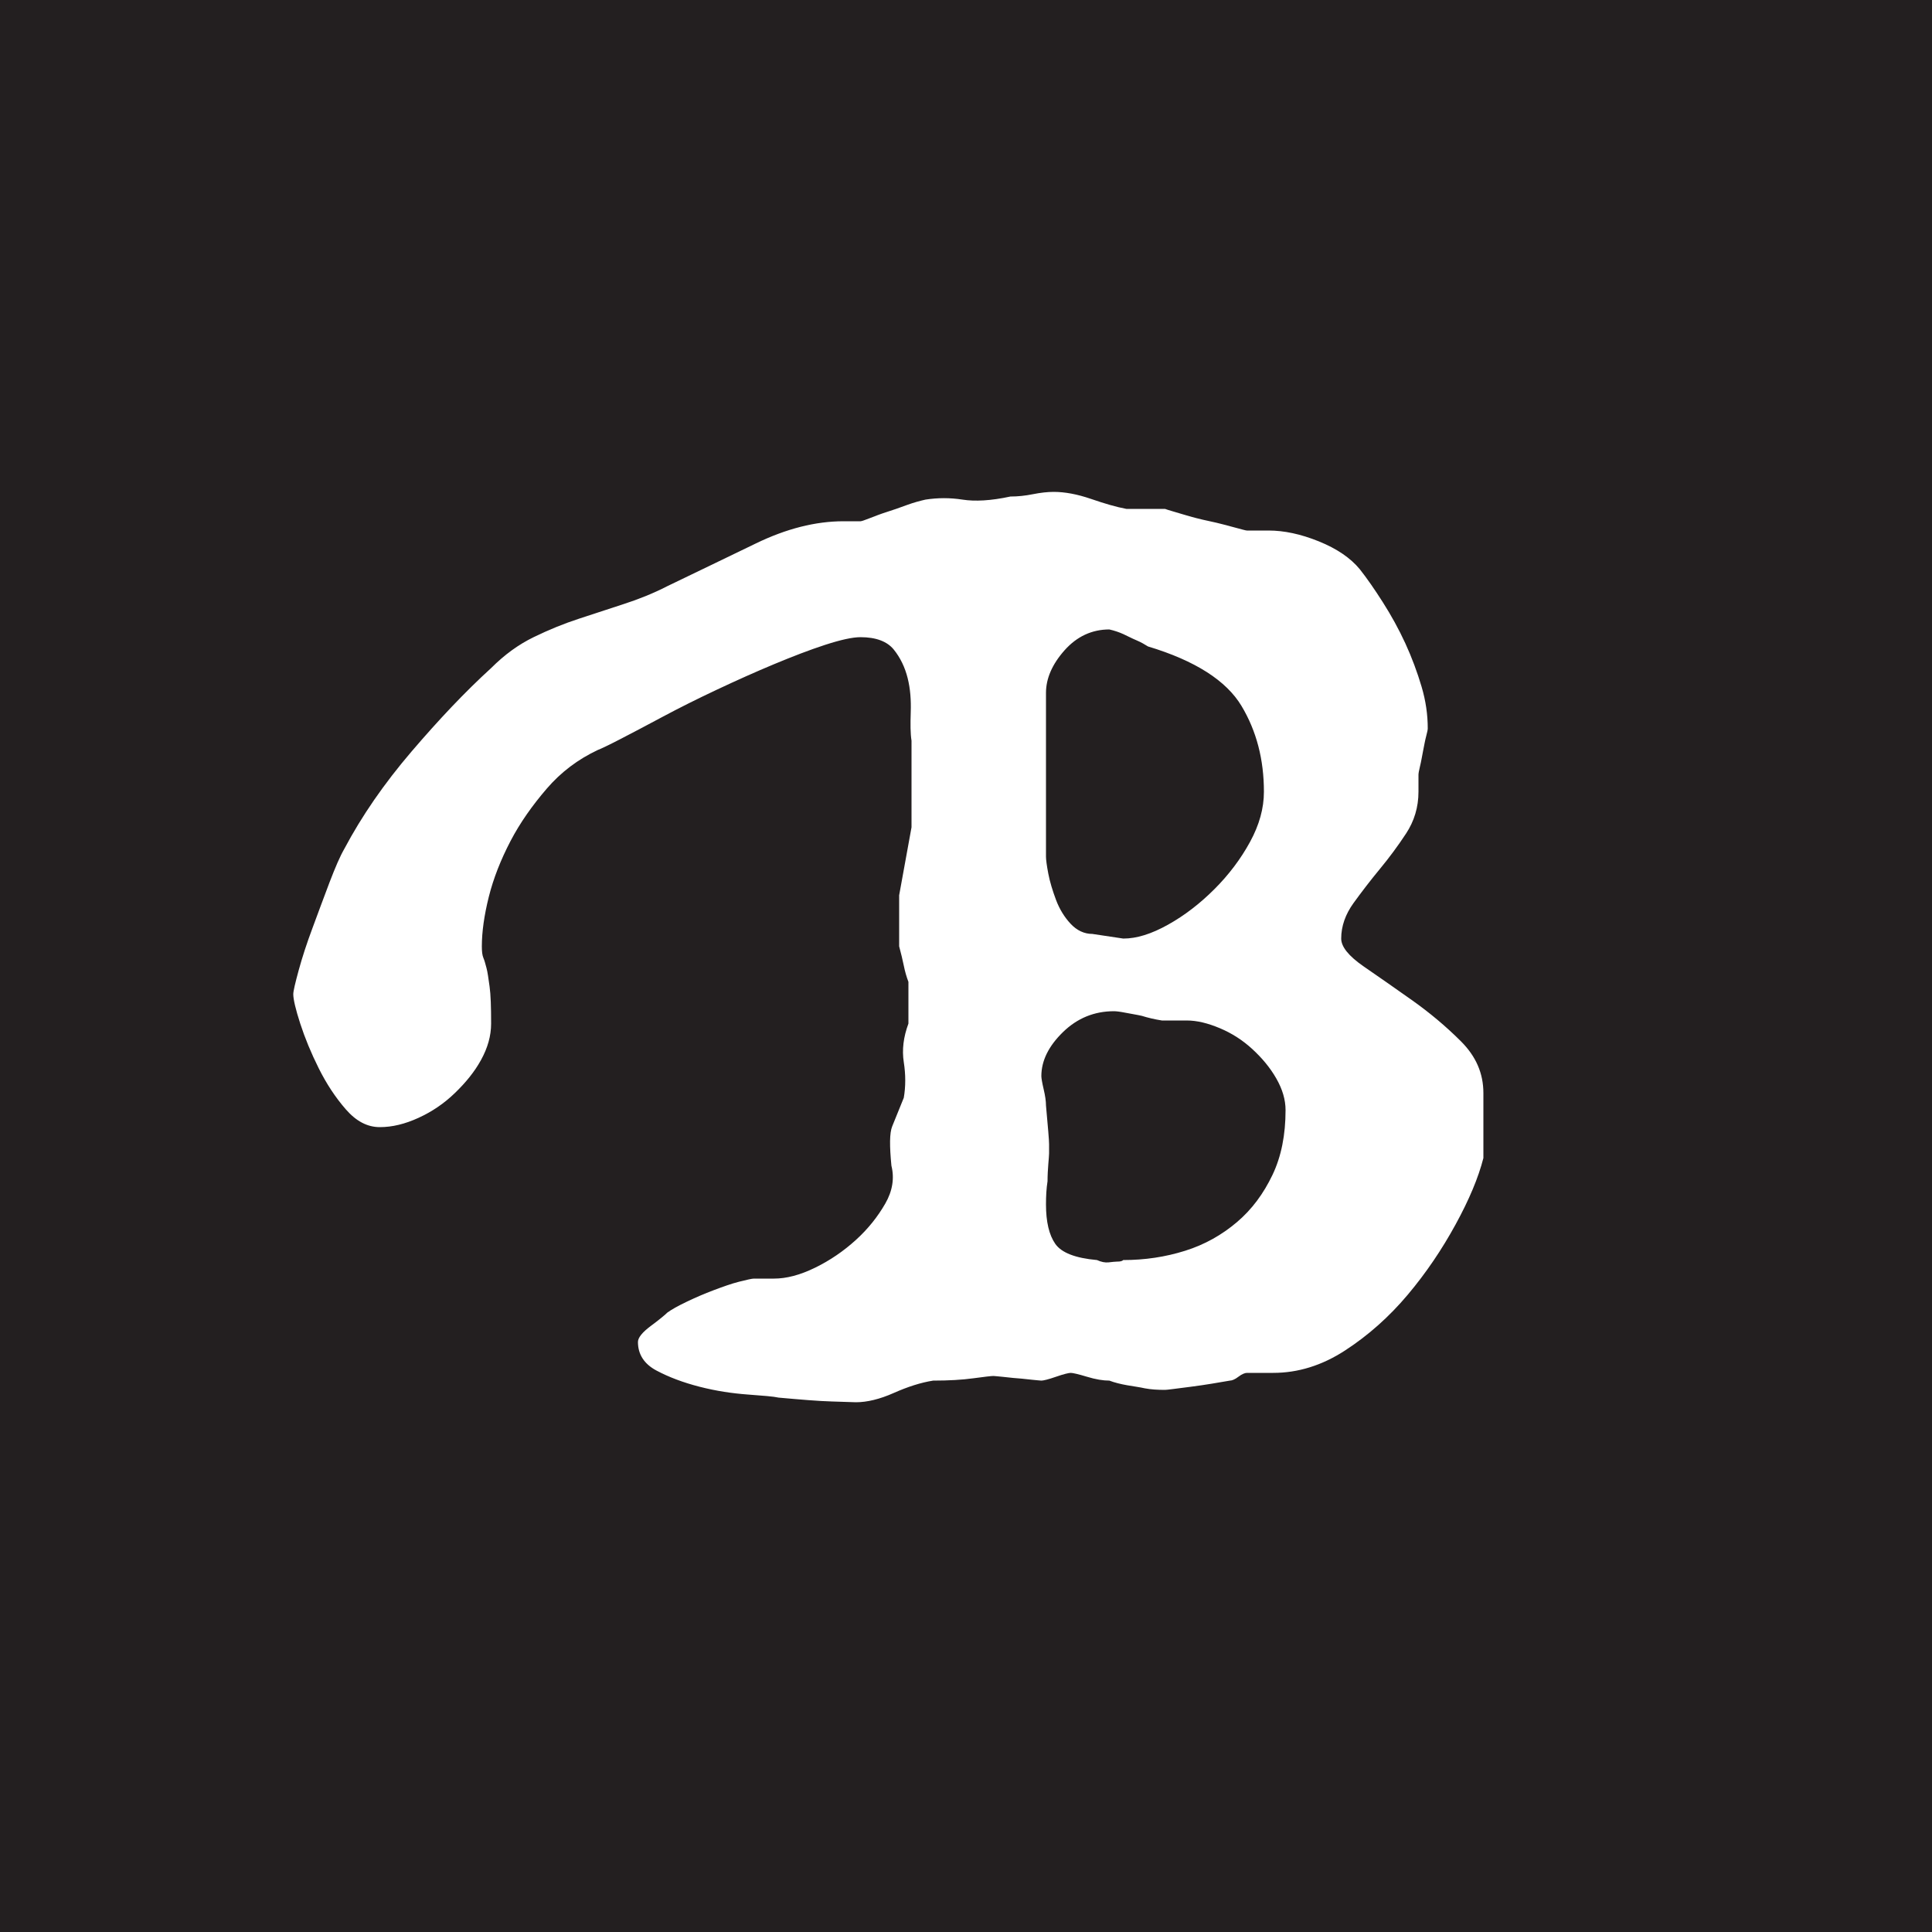
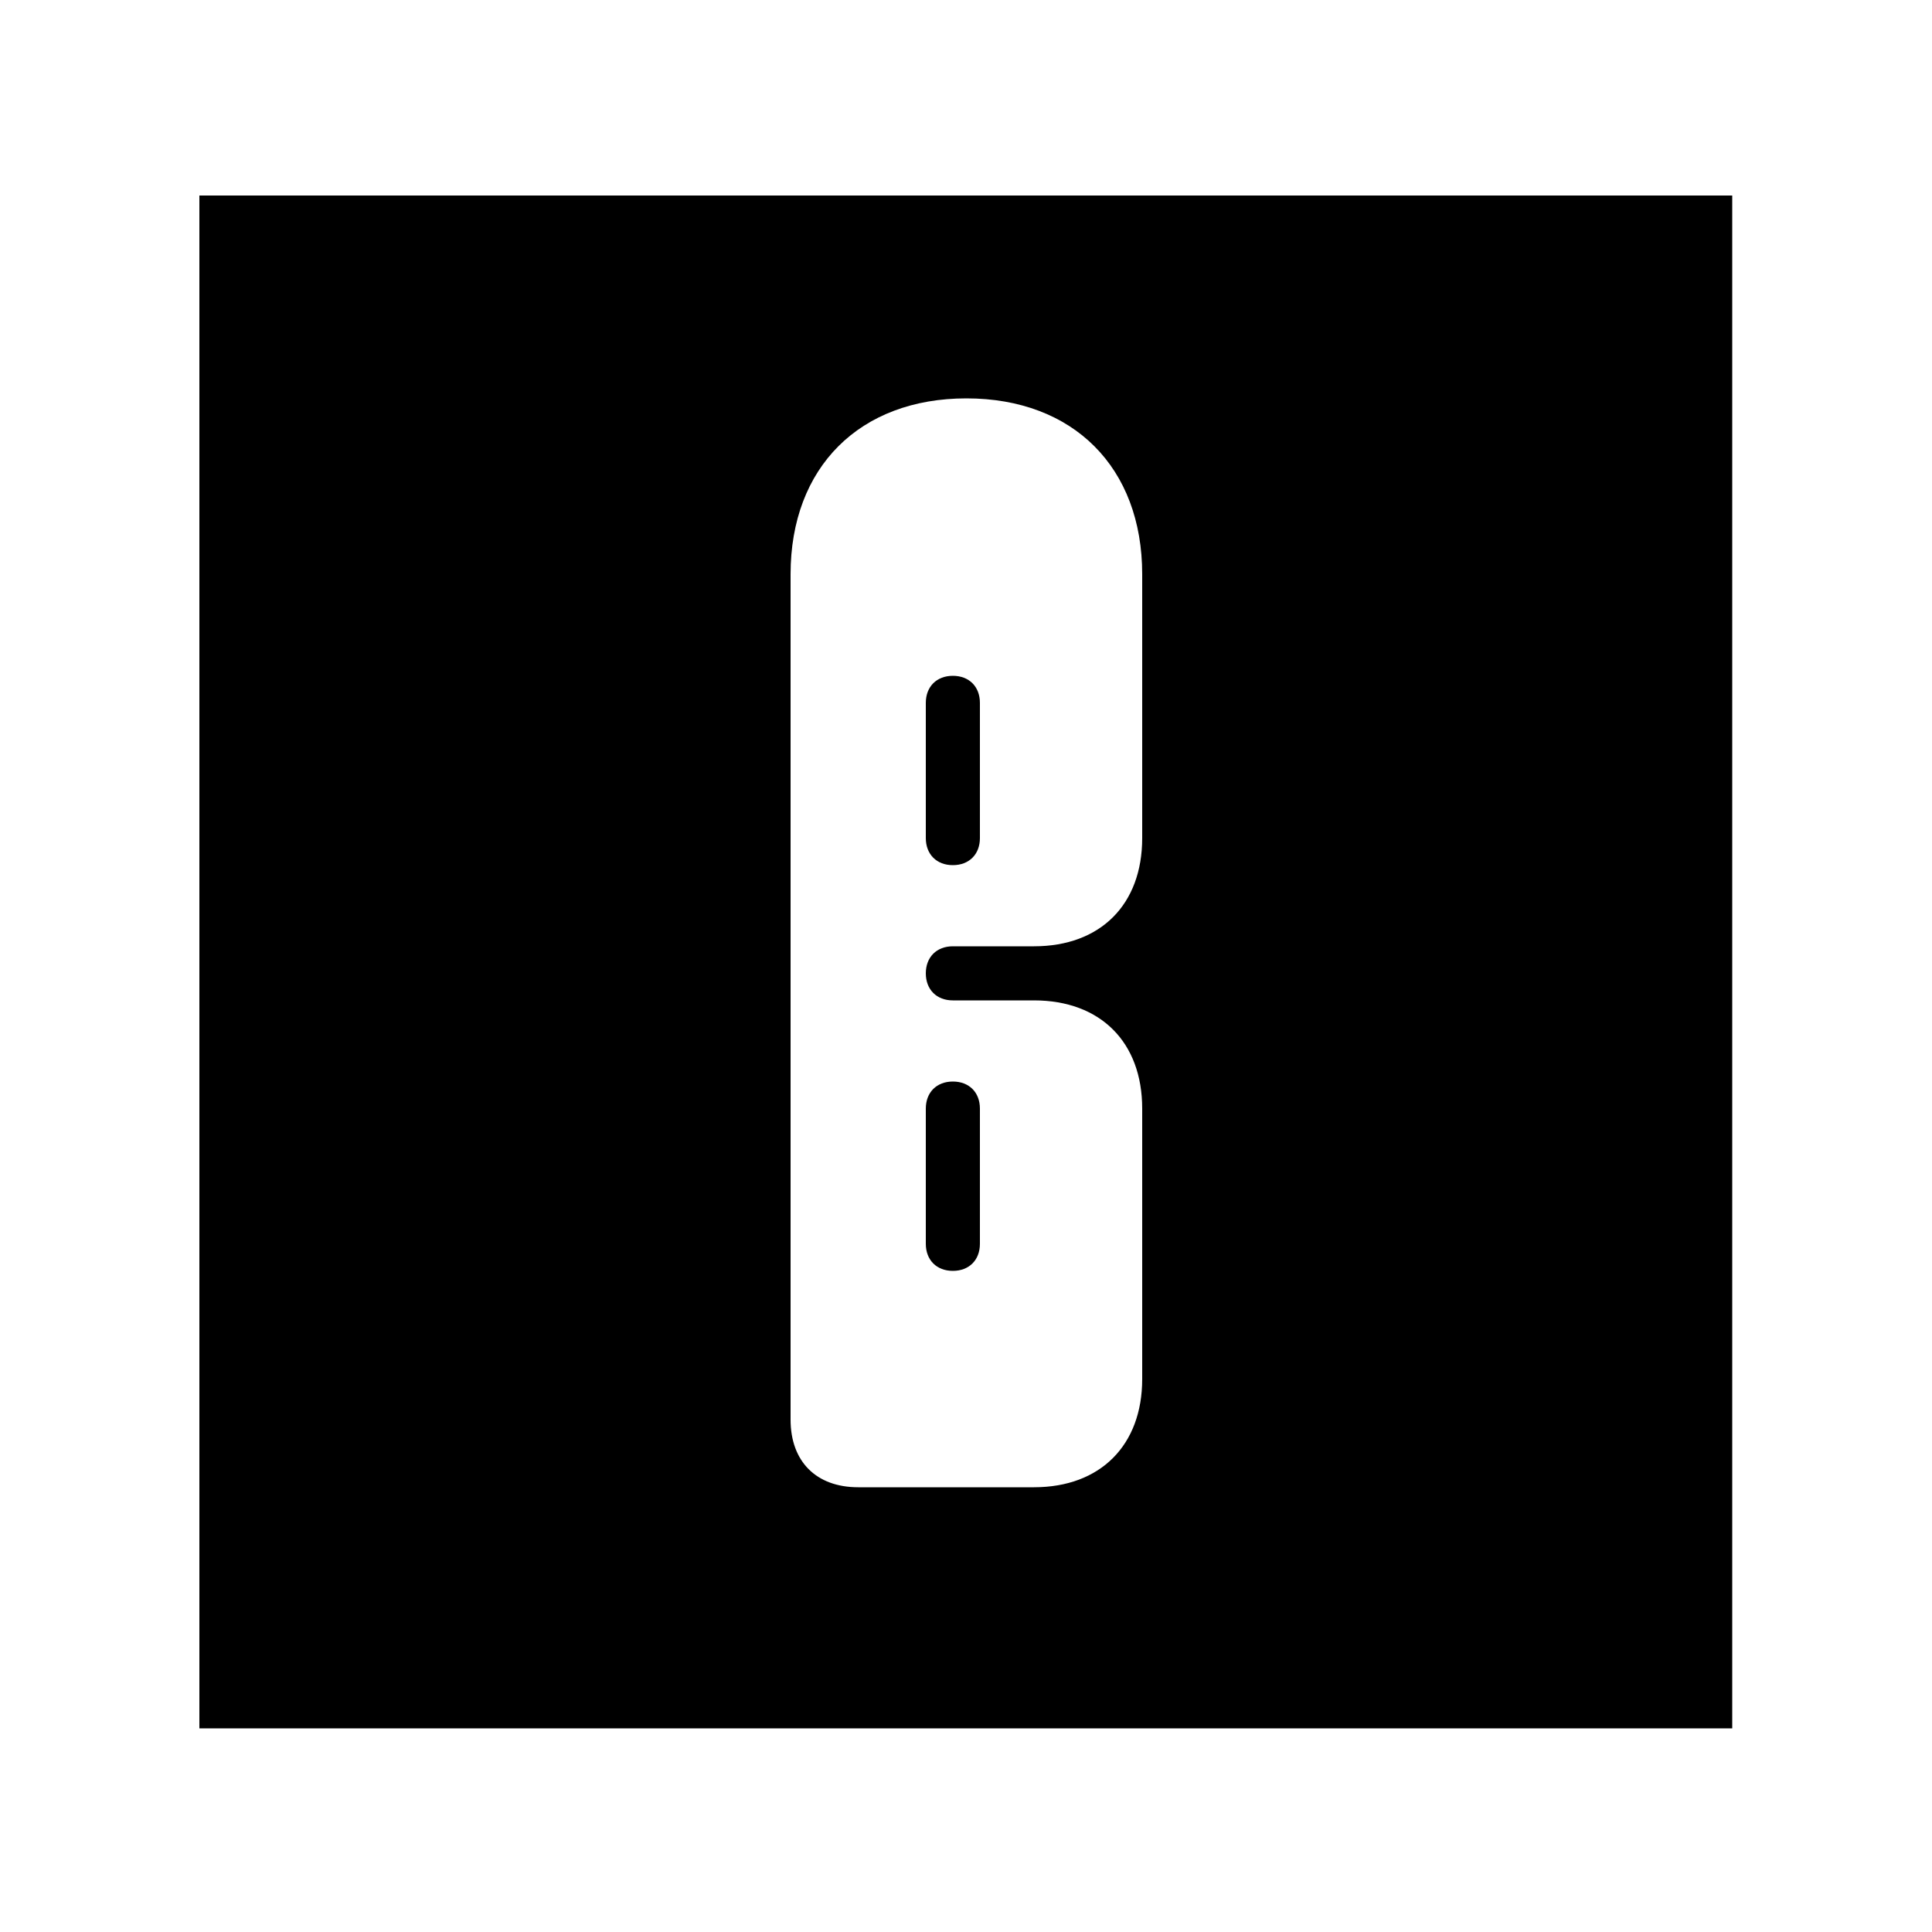
- <svg xmlns="http://www.w3.org/2000/svg" version="1.1" x="0px" y="0px" viewBox="0 0 500 500" style="enable-background:new 0 0 500 500;" xml:space="preserve">
-   <style type="text/css">
- 	.st0{fill:#231F20;}
- 	.st1{fill:#FFFFFF;}
- 	.st2{fill:#231F20;stroke:#FFFFFF;stroke-width:8;stroke-miterlimit:10;}
- 	.st3{fill:url(#SVGID_1_);}
- 	.st4{fill:url(#SVGID_2_);}
- 	.st5{fill:#E48F2E;}
- </style>
-   <g id="Layer_1">
-     <rect x="-56.9" y="-54.7" class="st0" width="613.8" height="609.5" />
-     <g>
-       <path class="st1" d="M272.7,127.3c2.9,0,6.1,0.6,9.6,1.8c3.5,1.2,6.5,2.1,9.2,2.6h10c0.8,0.3,2.3,0.7,4.6,1.4    c2.3,0.7,4.6,1.3,7,1.8c2.4,0.5,4.5,1.1,6.4,1.6c1.9,0.5,2.9,0.8,3.2,0.8h5.6c4,0,8.3,0.9,13,2.8c4.7,1.9,8.2,4.3,10.6,7.2    c1.9,2.4,3.9,5.3,6,8.6c2.1,3.3,4.1,6.9,5.8,10.6c1.7,3.7,3.1,7.5,4.2,11.2c1.1,3.7,1.6,7.3,1.6,10.8c0,0.3-0.1,0.9-0.4,2    c-0.3,1.1-0.5,2.3-0.8,3.8c-0.3,1.5-0.5,2.8-0.8,4c-0.3,1.2-0.4,1.9-0.4,2.2v4.4c0,4-1.1,7.6-3.2,10.8c-2.1,3.2-4.4,6.3-6.8,9.2    c-2.4,2.9-4.7,5.9-6.8,8.8c-2.1,2.9-3.2,6-3.2,9.2c0,2.1,1.9,4.5,5.8,7.2c3.9,2.7,8.1,5.6,12.6,8.8c4.5,3.2,8.7,6.7,12.6,10.6    c3.9,3.9,5.8,8.3,5.8,13.4v16.8c-1.3,5.1-3.7,10.8-7.2,17.2c-3.5,6.4-7.6,12.5-12.4,18.2c-4.8,5.7-10.2,10.5-16.2,14.4    c-6,3.9-12.2,5.8-18.6,5.8h-6.8c-0.5,0-1.3,0.3-2.2,1c-0.9,0.7-1.7,1-2.2,1c-2.9,0.5-6.3,1.1-10.2,1.6c-3.9,0.5-6.1,0.8-6.6,0.8    c-1.9,0-3.6-0.1-5.2-0.4c-1.3-0.3-2.9-0.5-4.6-0.8c-1.7-0.3-3.3-0.7-4.6-1.2c-1.6,0-3.5-0.3-5.8-1c-2.3-0.7-3.7-1-4.2-1    c-0.5,0-1.8,0.3-3.8,1c-2,0.7-3.3,1-3.8,1c-0.3,0-1-0.1-2.2-0.2c-1.2-0.1-2.5-0.3-4-0.4c-1.5-0.1-2.8-0.3-4-0.4    c-1.2-0.1-1.9-0.2-2.2-0.2c-0.5,0-2.3,0.2-5.2,0.6c-2.9,0.4-6.4,0.6-10.4,0.6c-3.2,0.5-6.6,1.6-10.2,3.2c-3.6,1.6-6.9,2.4-9.8,2.4    c-0.5,0-2.6-0.1-6.2-0.2c-3.6-0.1-8.2-0.5-13.8-1c-1.3-0.3-4-0.5-8-0.8c-4-0.3-8.1-0.9-12.4-2c-4.3-1.1-8-2.5-11.2-4.2    c-3.2-1.7-4.8-4.2-4.8-7.4c0-1.1,1.1-2.5,3.4-4.2c2.3-1.7,3.7-2.9,4.2-3.4c1.1-0.8,2.7-1.7,5-2.8c2.3-1.1,4.6-2.1,7-3    c2.4-0.9,4.6-1.7,6.6-2.2c2-0.5,3.3-0.8,3.8-0.8h5.2c3.2,0,6.7-0.9,10.6-2.8c3.9-1.9,7.4-4.3,10.6-7.2c3.2-2.9,5.7-6.1,7.6-9.4    c1.9-3.3,2.4-6.6,1.6-9.8c-0.5-5.1-0.5-8.5,0.2-10.2c0.7-1.7,1.7-4.2,3-7.4c0.5-2.9,0.5-6,0-9.2c-0.5-3.2-0.1-6.5,1.2-10v-10.8    c-0.5-1.3-0.9-2.7-1.2-4.2c-0.3-1.5-0.7-3.1-1.2-5v-13.2c0.5-2.9,1.1-5.9,1.6-8.8c0.5-2.9,1.1-5.9,1.6-8.8v-22.4    c-0.3-1.9-0.3-4.3-0.2-7.4c0.1-3.1-0.1-6-0.8-8.8c-0.7-2.8-1.9-5.3-3.6-7.4c-1.7-2.1-4.6-3.2-8.6-3.2c-2.1,0-5.2,0.7-9.2,2    c-4,1.3-8.4,3-13.2,5c-4.8,2-9.7,4.2-14.8,6.6c-5.1,2.4-9.7,4.7-14,7c-4.3,2.3-7.9,4.2-11,5.8c-3.1,1.6-5,2.5-5.8,2.8    c-5.1,2.4-9.5,5.7-13.2,10c-3.7,4.3-6.9,8.8-9.4,13.6c-2.5,4.8-4.4,9.6-5.6,14.4c-1.2,4.8-1.8,9.1-1.8,12.8c0,1.3,0.1,2.3,0.4,3    c0.3,0.7,0.5,1.5,0.8,2.6c0.3,1.1,0.5,2.7,0.8,4.8c0.3,2.1,0.4,5.3,0.4,9.6c0,3.2-0.9,6.3-2.6,9.4c-1.7,3.1-4,5.9-6.8,8.6    c-2.8,2.7-5.9,4.8-9.4,6.4c-3.5,1.6-6.8,2.4-10,2.4c-3.2,0-6.1-1.5-8.8-4.6c-2.7-3.1-5-6.6-7-10.6s-3.6-7.9-4.8-11.6    c-1.2-3.7-1.8-6.3-1.8-7.6c0-0.8,0.5-2.9,1.4-6.2c0.9-3.3,2.1-7,3.6-11c1.5-4,2.9-7.9,4.4-11.8c1.5-3.9,2.7-6.7,3.8-8.6    c4.5-8.5,10.3-16.9,17.4-25.2c7.1-8.3,13.9-15.5,20.6-21.6c3.5-3.5,7.1-6.1,11-8c3.9-1.9,7.8-3.5,11.8-4.8c4-1.3,7.9-2.6,11.6-3.8    c3.7-1.2,7.5-2.7,11.2-4.6c7.2-3.5,14.8-7.1,22.8-11c8-3.9,15.6-5.8,22.8-5.8h4.4c0.3,0,1.1-0.3,2.4-0.8c1.3-0.5,2.8-1.1,4.4-1.6    c1.6-0.5,3.3-1.1,5.2-1.8c1.9-0.7,3.5-1.1,4.8-1.4c3.2-0.5,6.4-0.5,9.6,0c3.2,0.5,7.3,0.3,12.4-0.8c1.9,0,3.8-0.2,5.8-0.6    C269.3,127.5,271.1,127.3,272.7,127.3z M288.3,261.7c-5.1,0-9.5,1.8-13.2,5.4c-3.7,3.6-5.6,7.4-5.6,11.4c0,0.5,0.2,1.7,0.6,3.4    c0.4,1.7,0.6,3.1,0.6,4.2c0.5,5.6,0.8,8.9,0.8,10c0,1.1,0,1.9,0,2.4c0,0.5-0.1,1.5-0.2,2.8c-0.1,1.3-0.2,2.8-0.2,4.4    c-0.3,1.9-0.4,3.9-0.4,6c0,4.5,0.8,7.9,2.4,10.2c1.6,2.3,5.2,3.7,10.8,4.2c1.1,0.5,2.1,0.7,3,0.6c0.9-0.1,1.7-0.2,2.2-0.2    c0.8,0,1.3-0.1,1.6-0.4c5.6,0,10.9-0.8,16-2.4c5.1-1.6,9.5-4.1,13.4-7.4c3.9-3.3,6.9-7.4,9.2-12.2c2.3-4.8,3.4-10.4,3.4-16.8    c0-2.7-0.8-5.4-2.4-8.2c-1.6-2.8-3.7-5.3-6.2-7.6c-2.5-2.3-5.3-4.1-8.4-5.4c-3.1-1.3-5.9-2-8.6-2h-6.4c-1.9-0.3-3.6-0.7-5.2-1.2    c-1.3-0.3-2.7-0.5-4.2-0.8C289.8,261.8,288.8,261.7,288.3,261.7z M287.1,162.9c-4.5,0-8.4,1.8-11.6,5.4c-3.2,3.6-4.8,7.3-4.8,11    v9.2v33.2c0,0.8,0.2,2.3,0.6,4.4c0.4,2.1,1.1,4.4,2,6.8c0.9,2.4,2.2,4.5,3.8,6.2c1.6,1.7,3.5,2.6,5.6,2.6l8,1.2    c3.5,0,7.3-1.2,11.6-3.6c4.3-2.4,8.3-5.5,12-9.2c3.7-3.7,6.8-7.8,9.2-12.2c2.4-4.4,3.6-8.7,3.6-13c0-8.3-1.9-15.7-5.8-22.2    c-3.9-6.5-11.9-11.7-24.2-15.4c-0.8-0.5-1.8-1.1-3-1.6c-1.2-0.5-2.3-1.1-3.4-1.6C289.6,163.6,288.4,163.2,287.1,162.9z" />
-     </g>
-   </g>
-   <g id="Layer_2">
- </g>
-   <g id="Layer_3">
- </g>
+ <svg xmlns="http://www.w3.org/2000/svg" version="1.1" id="Layer_1" x="0" y="0" viewBox="0 0 500 500" style="enable-background:new 0 0 500 500" xml:space="preserve">
+   <style>.st1{fill:#fff}</style>
+   <path style="fill:#edc4dd" d="M0 2.8h500v496.5H0z" />
+   <path class="st1" d="M-34.3-31.3h568.7v564.7H-34.3z" />
+   <path d="M51.6 50.6h396.7v396.7H51.6z" />
+   <path style="fill:none" d="M1.1 83.9h498v303H1.1z" />
+   <path class="st1" d="M246.6 244.9c-4.2 0-7 2.8-7 7s2.8 7 7 7h21c17.2 0 28 10.8 28 28v70c0 17.1-10.8 28-28 28h-45.5c-10.9 0-17.5-6.7-17.5-17.5V148.6c0-27.7 17.9-45.5 45.5-45.5 27.7 0 45.5 17.9 45.5 45.5v68.3c0 17.2-10.8 28-28 28h-21zm-7-28c0 4.2 2.8 7 7 7s7-2.8 7-7v-35c0-4.2-2.8-7-7-7s-7 2.8-7 7v35zm14 70c0-4.2-2.8-7-7-7s-7 2.8-7 7v35c0 4.2 2.8 7 7 7s7-2.8 7-7v-35z" style="enable-background:new" />
</svg>
